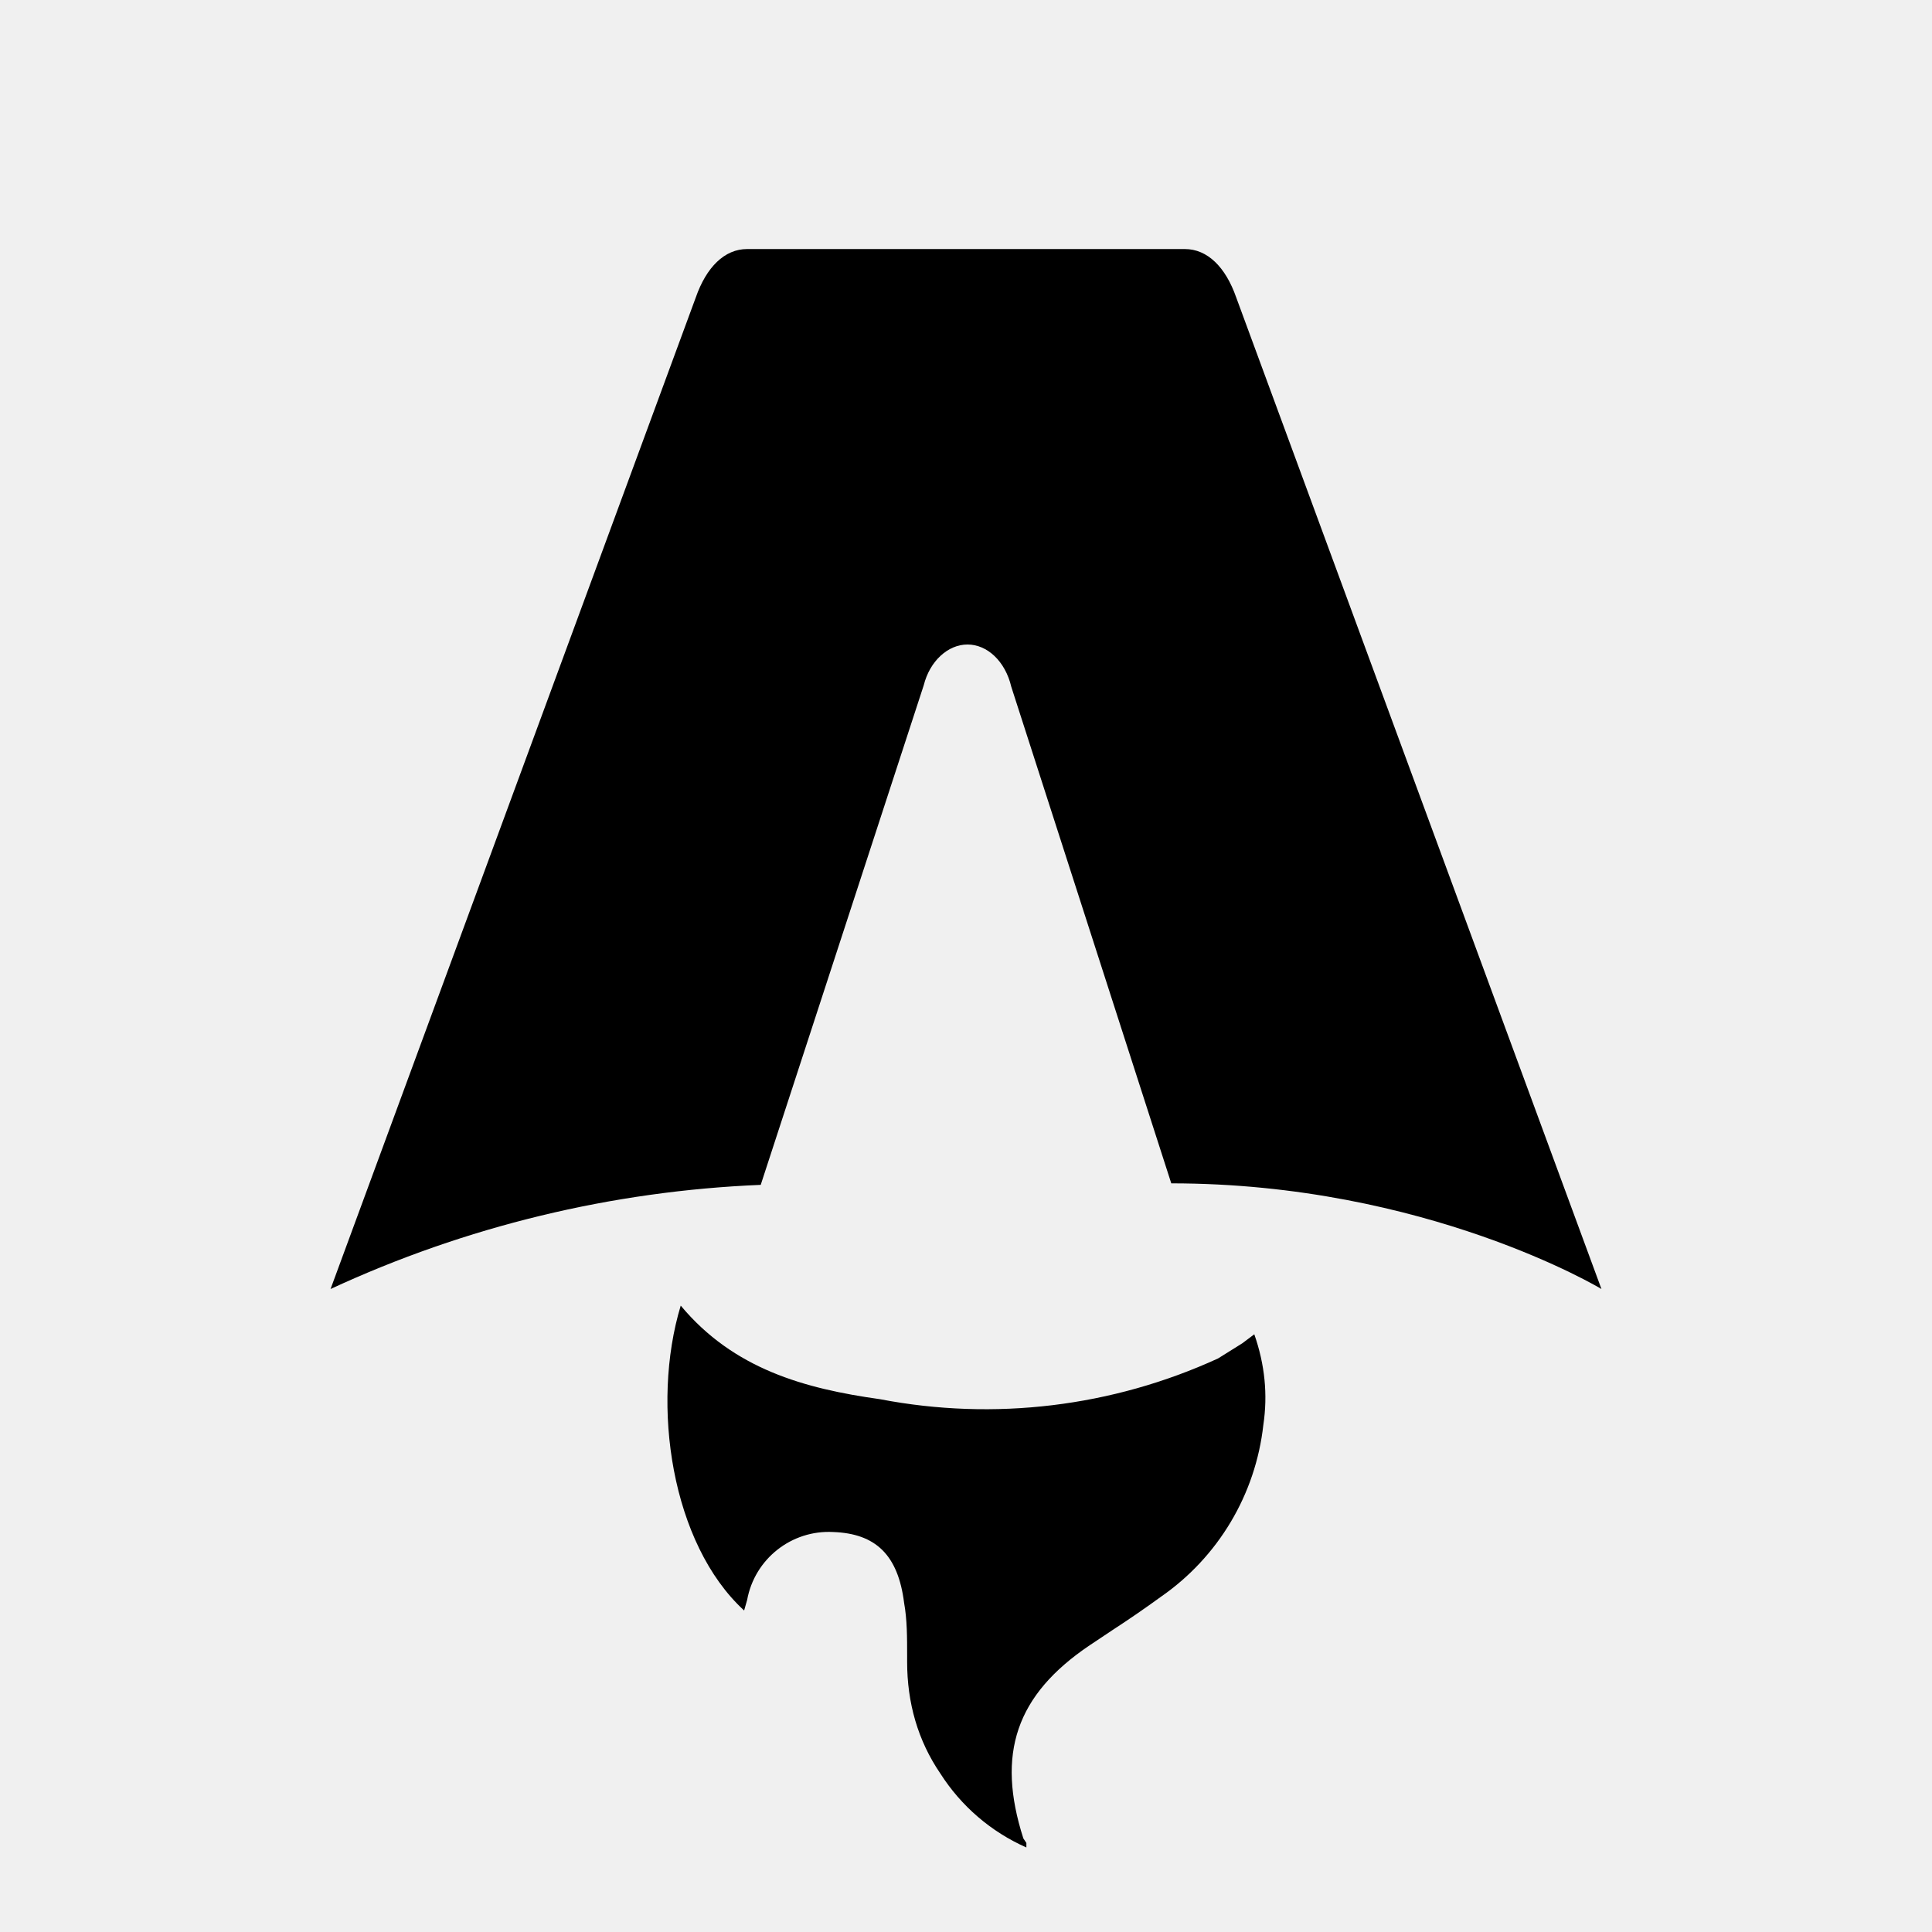
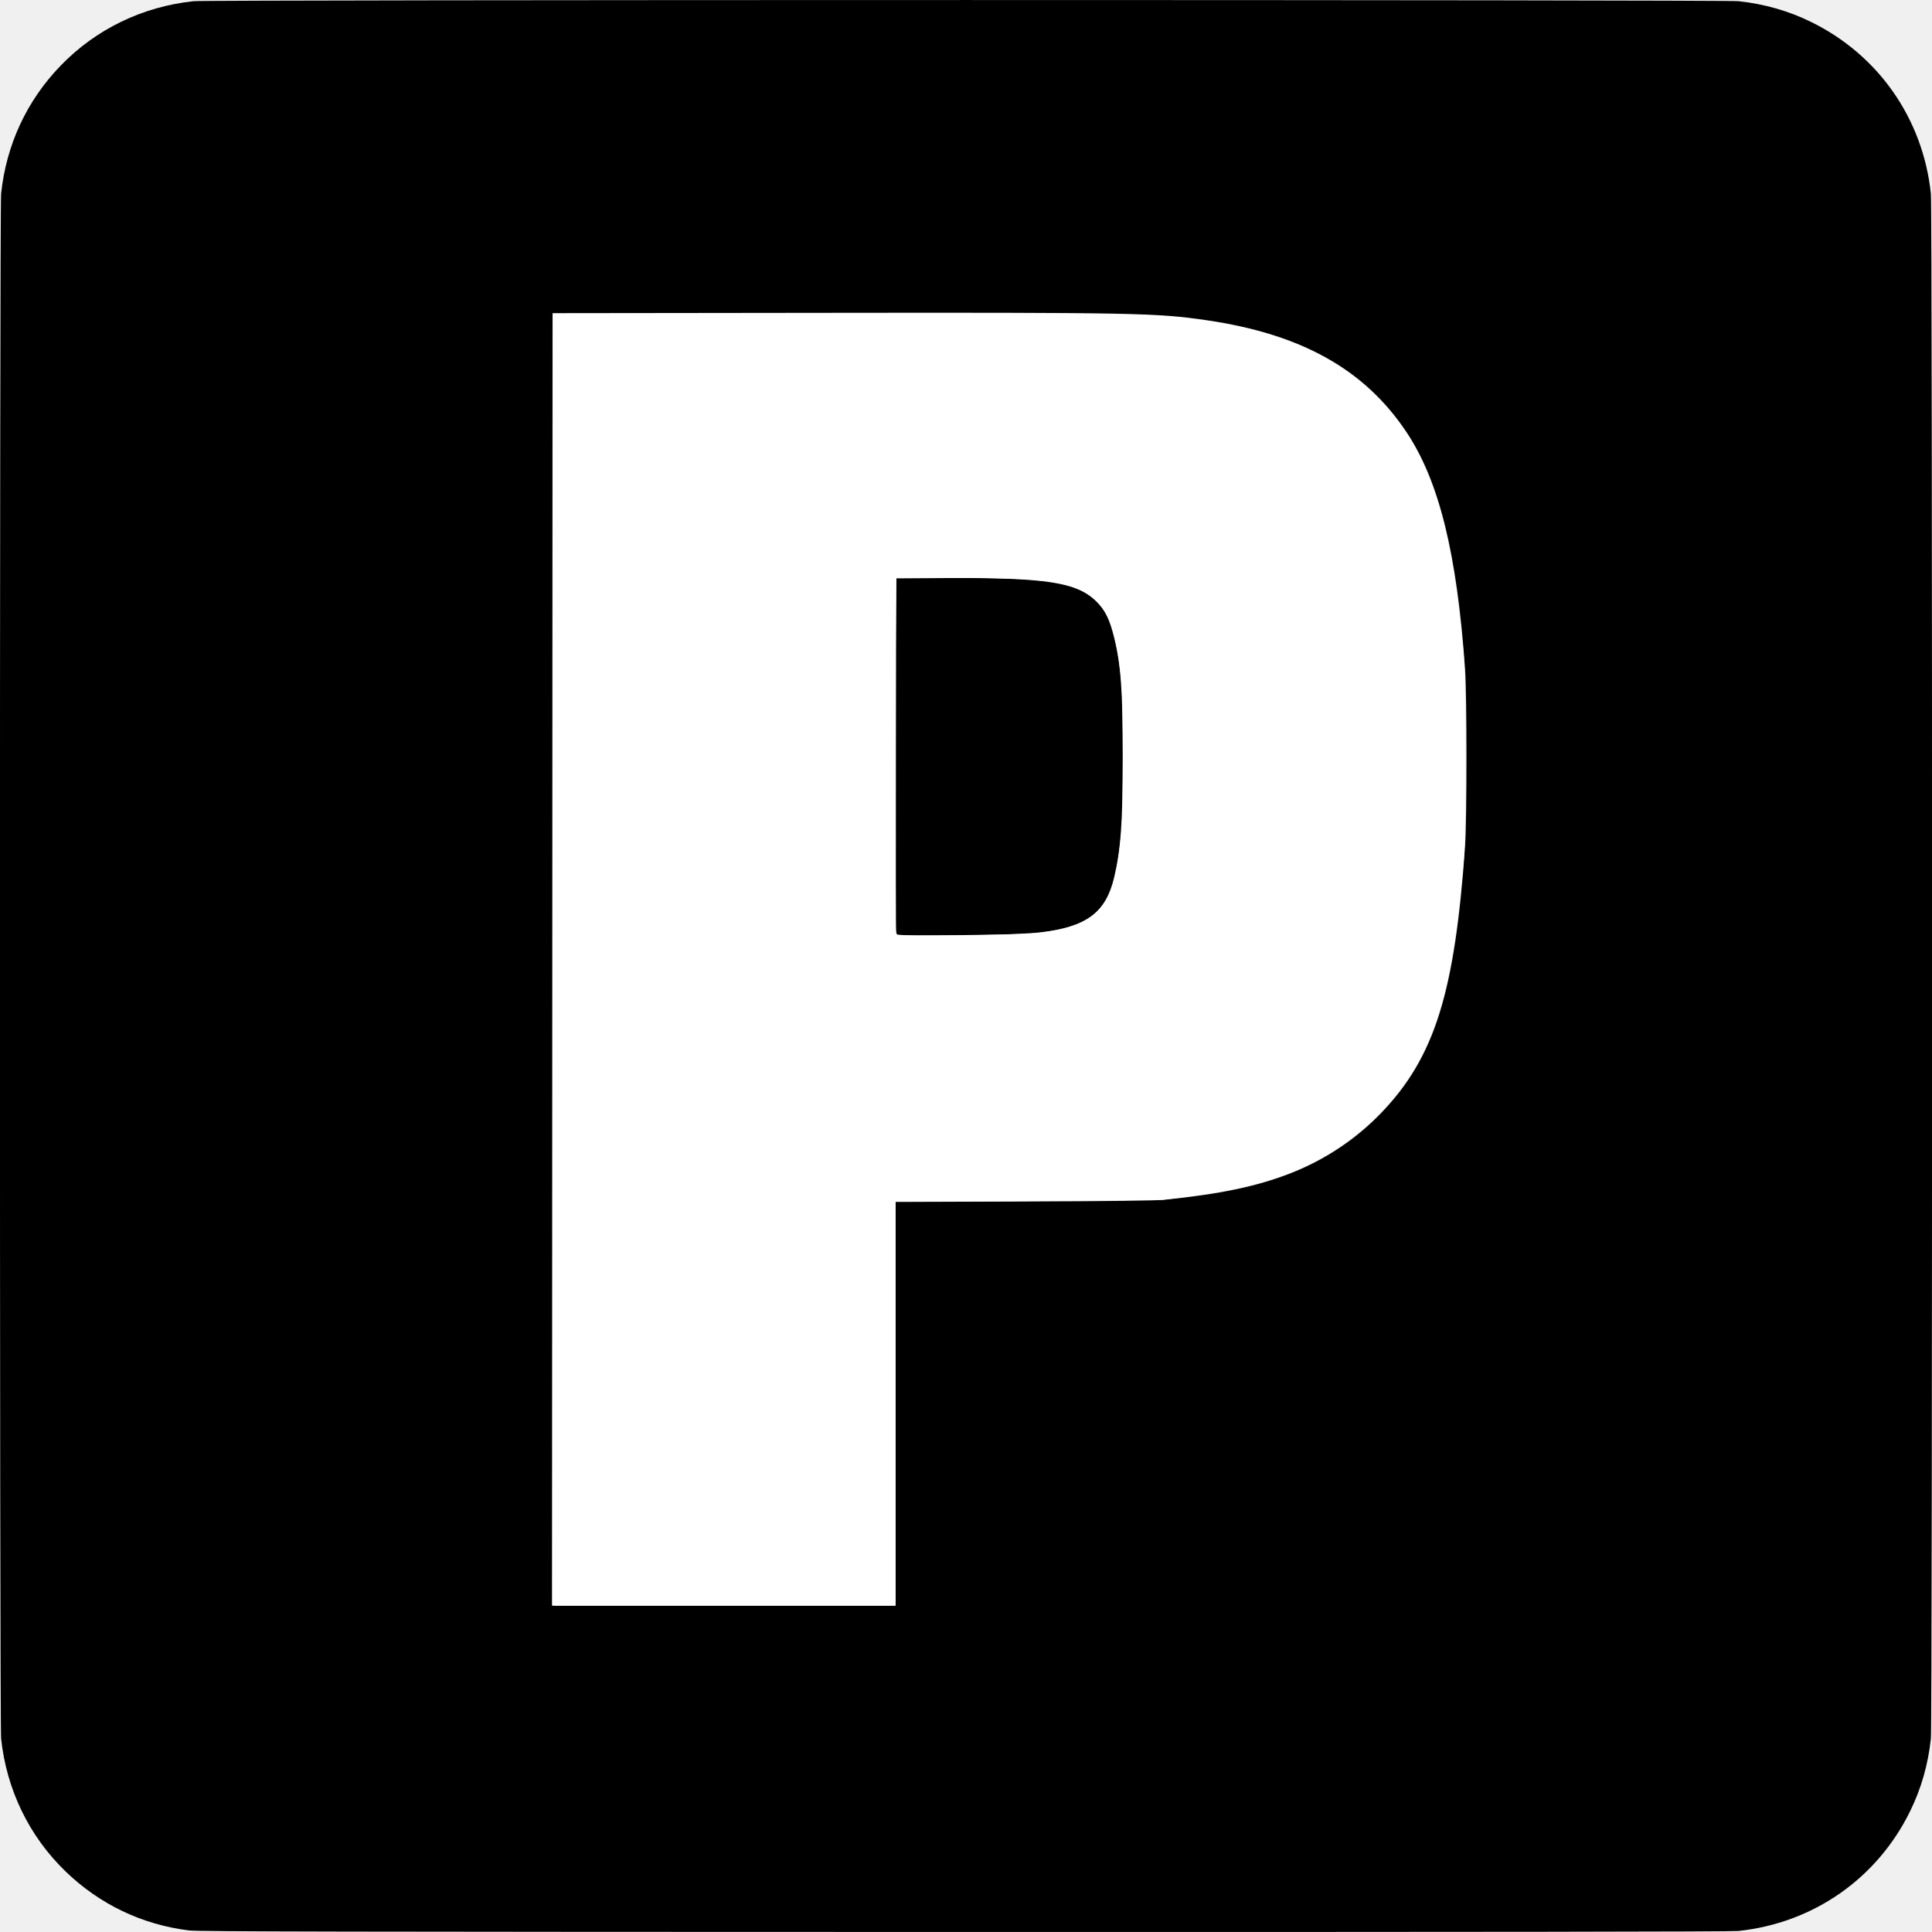
- <svg xmlns="http://www.w3.org/2000/svg" fill="none" viewBox="0 0 128 128">
-   <path d="M50.4 78.5a75.1 75.1 0 0 0-28.5 6.9l24.2-65.7c.7-2 1.9-3.2 3.4-3.2h29c1.5 0 2.7 1.2 3.4 3.2l24.2 65.7s-11.6-7-28.5-7L67 45.5c-.4-1.7-1.6-2.8-2.9-2.8-1.3 0-2.5 1.1-2.9 2.7L50.4 78.5Zm-1.1 28.2Zm-4.2-20.2c-2 6.6-.6 15.8 4.2 20.2a17.5 17.5 0 0 1 .2-.7 5.5 5.5 0 0 1 5.7-4.5c2.8.1 4.3 1.5 4.7 4.7.2 1.1.2 2.3.2 3.5v.4c0 2.7.7 5.2 2.2 7.4a13 13 0 0 0 5.7 4.9v-.3l-.2-.3c-1.8-5.6-.5-9.5 4.4-12.8l1.5-1a73 73 0 0 0 3.2-2.2 16 16 0 0 0 6.8-11.4c.3-2 .1-4-.6-6l-.8.6-1.6 1a37 37 0 0 1-22.4 2.7c-5-.7-9.7-2-13.2-6.2Z" />
-   <style>
-         path { fill: #000; }
-         @media (prefers-color-scheme: dark) {
-             path { fill: #FFF; }
-         }
-     </style>
+ <svg xmlns="http://www.w3.org/2000/svg" version="1.1" id="svg1" width="2398.667" height="2398.667" viewBox="0 0 2398.667 2398.667">
+   <defs id="defs1" />
+   <g id="g1">
+     <path style="fill:#000000" d="m 234.667,2396.742 c -58.218,-7.21 -110.895,-32.377 -153.15,-73.167 -45.315,-43.744 -73.352,-101.504 -80.136,-165.09 -1.929,-18.084 -1.929,-1900.021 0,-1918.105 C 7.869,179.569 33.172,125.142 75.19,81.615 118.934,36.3 176.694,8.263 240.281,1.479 c 18.084,-1.929 1900.021,-1.929 1918.105,0 32.15,3.43 62.167,12.017 90.281,25.828 83.6,41.068 138.695,120.056 148.619,213.072 1.929,18.084 1.929,1900.021 0,1918.105 -3.43,32.15 -12.017,62.167 -25.828,90.281 -41.068,83.6 -120.055,138.695 -213.072,148.619 -8.819,0.941 -315.349,1.335 -961.333,1.237 -769.571,-0.117 -951.026,-0.471 -962.386,-1.878 z M 1112,1742.847 v -250.584 l 159,-0.55 c 107.928,-0.373 163.925,-1.051 174.333,-2.11 69.334,-7.054 114.34,-16.446 156,-32.552 43.371,-16.768 82.457,-42.799 114.317,-76.133 65.598,-68.633 90.651,-148.715 103.286,-330.153 2.34,-33.609 2.341,-186.381 6e-4,-220 -10.023,-143.982 -32.222,-233.727 -72.86,-294.552 -51.874,-77.642 -130.411,-121.545 -248.077,-138.68 -62.503,-9.102 -89.605,-9.618 -480.667,-9.158 l -331.333,0.39 -0.334,802.333 -0.334,802.333 H 898.666 1112 Z m 0.616,-583.083 c -0.349,-0.917 -0.48,-100.667 -0.291,-221.667 l 0.342,-220 59.333,-0.391 c 125.273,-0.825 164.901,5.174 188.665,28.561 11.485,11.302 16.892,22.214 22.709,45.83 8.242,33.455 10.568,65.908 10.562,147.333 -0.01,81.6 -2.391,115.003 -10.711,150 -10.308,43.358 -33.886,61.092 -90.417,68.006 -32.202,3.938 -178.858,5.832 -180.191,2.327 z" id="path1" />
+     <path style="display:inline;opacity:1;fill:#ffffff;stroke-width:3.236" d="M 688.137,1192.126 V 390.914 l 364.261,0.028 c 213.985,0.016 379.186,1.349 400.44,3.23 130.008,11.509 218.832,50.994 275.713,122.566 44.11,55.501 67.268,123.991 82.533,244.091 7.039,55.382 9.941,242.548 4.777,308.126 -7.592,96.411 -21.997,172.328 -41.19,217.077 -40.074,93.433 -117.189,157.55 -220.941,183.702 -69.213,17.445 -100.159,19.617 -279.52,19.617 h -162.854 v 251.994 251.994 H 899.748 688.137 Z m 587.734,-32.233 c 89.302,-7.386 108.5,-28.506 116.89,-128.586 4.245,-50.638 2.104,-188.109 -3.422,-219.713 -5.302,-30.327 -15.002,-53.242 -28.069,-66.308 -22.473,-22.473 -55.203,-27.919 -168.337,-28.007 l -81.575,-0.064 v 222.918 222.918 l 63.806,-0.053 c 35.093,-0.029 80.412,-1.426 100.707,-3.105 z" id="path2" />
+     <path style="opacity:1;fill:#ffffff;stroke-width:1.144" d="m 686.206,1191.703 c 0.166,-440.811 0.476,-801.649 0.689,-801.862 0.213,-0.213 154.277,-0.482 342.365,-0.598 390.027,-0.241 401.662,-0.043 460.173,7.801 72.091,9.665 128.916,28.73 174.214,58.45 19.254,12.632 29.822,21.273 46.274,37.837 62.862,63.288 91.273,146.101 106.431,310.224 2.538,27.477 2.637,32.676 2.632,137.638 0,104.415 -0.116,110.304 -2.609,137.638 -10.7,117.325 -24.207,178.434 -51.124,231.3 -31.157,61.193 -86.27,112.479 -151.393,140.882 -38.807,16.925 -79.755,26.959 -143.246,35.102 l -27.413,3.516 -101.658,0.997 c -55.912,0.548 -130.57,1.024 -165.908,1.057 l -64.25,0.06 V 1742.46 1993.178 H 898.643 685.904 Z m 588.981,-32.313 c 64.657,-4.545 92.936,-20.459 105.606,-59.43 5.317,-16.356 9.39,-41.281 11.756,-71.96 1.993,-25.835 1.999,-151.396 0.01,-177.044 -3.278,-42.239 -10.751,-75.224 -20.837,-91.964 -5.851,-9.712 -17.471,-20.089 -28.675,-25.608 -25.708,-12.663 -60.992,-16.052 -167.227,-16.062 l -62.92,-0.006 -0.759,72.148 c -0.958,91.094 -0.976,357.067 -0.025,364.983 0.485,4.039 1.305,6.124 2.56,6.51 3.475,1.068 142.31,-0.287 160.511,-1.567 z" id="path3" />
+   </g>
</svg>
